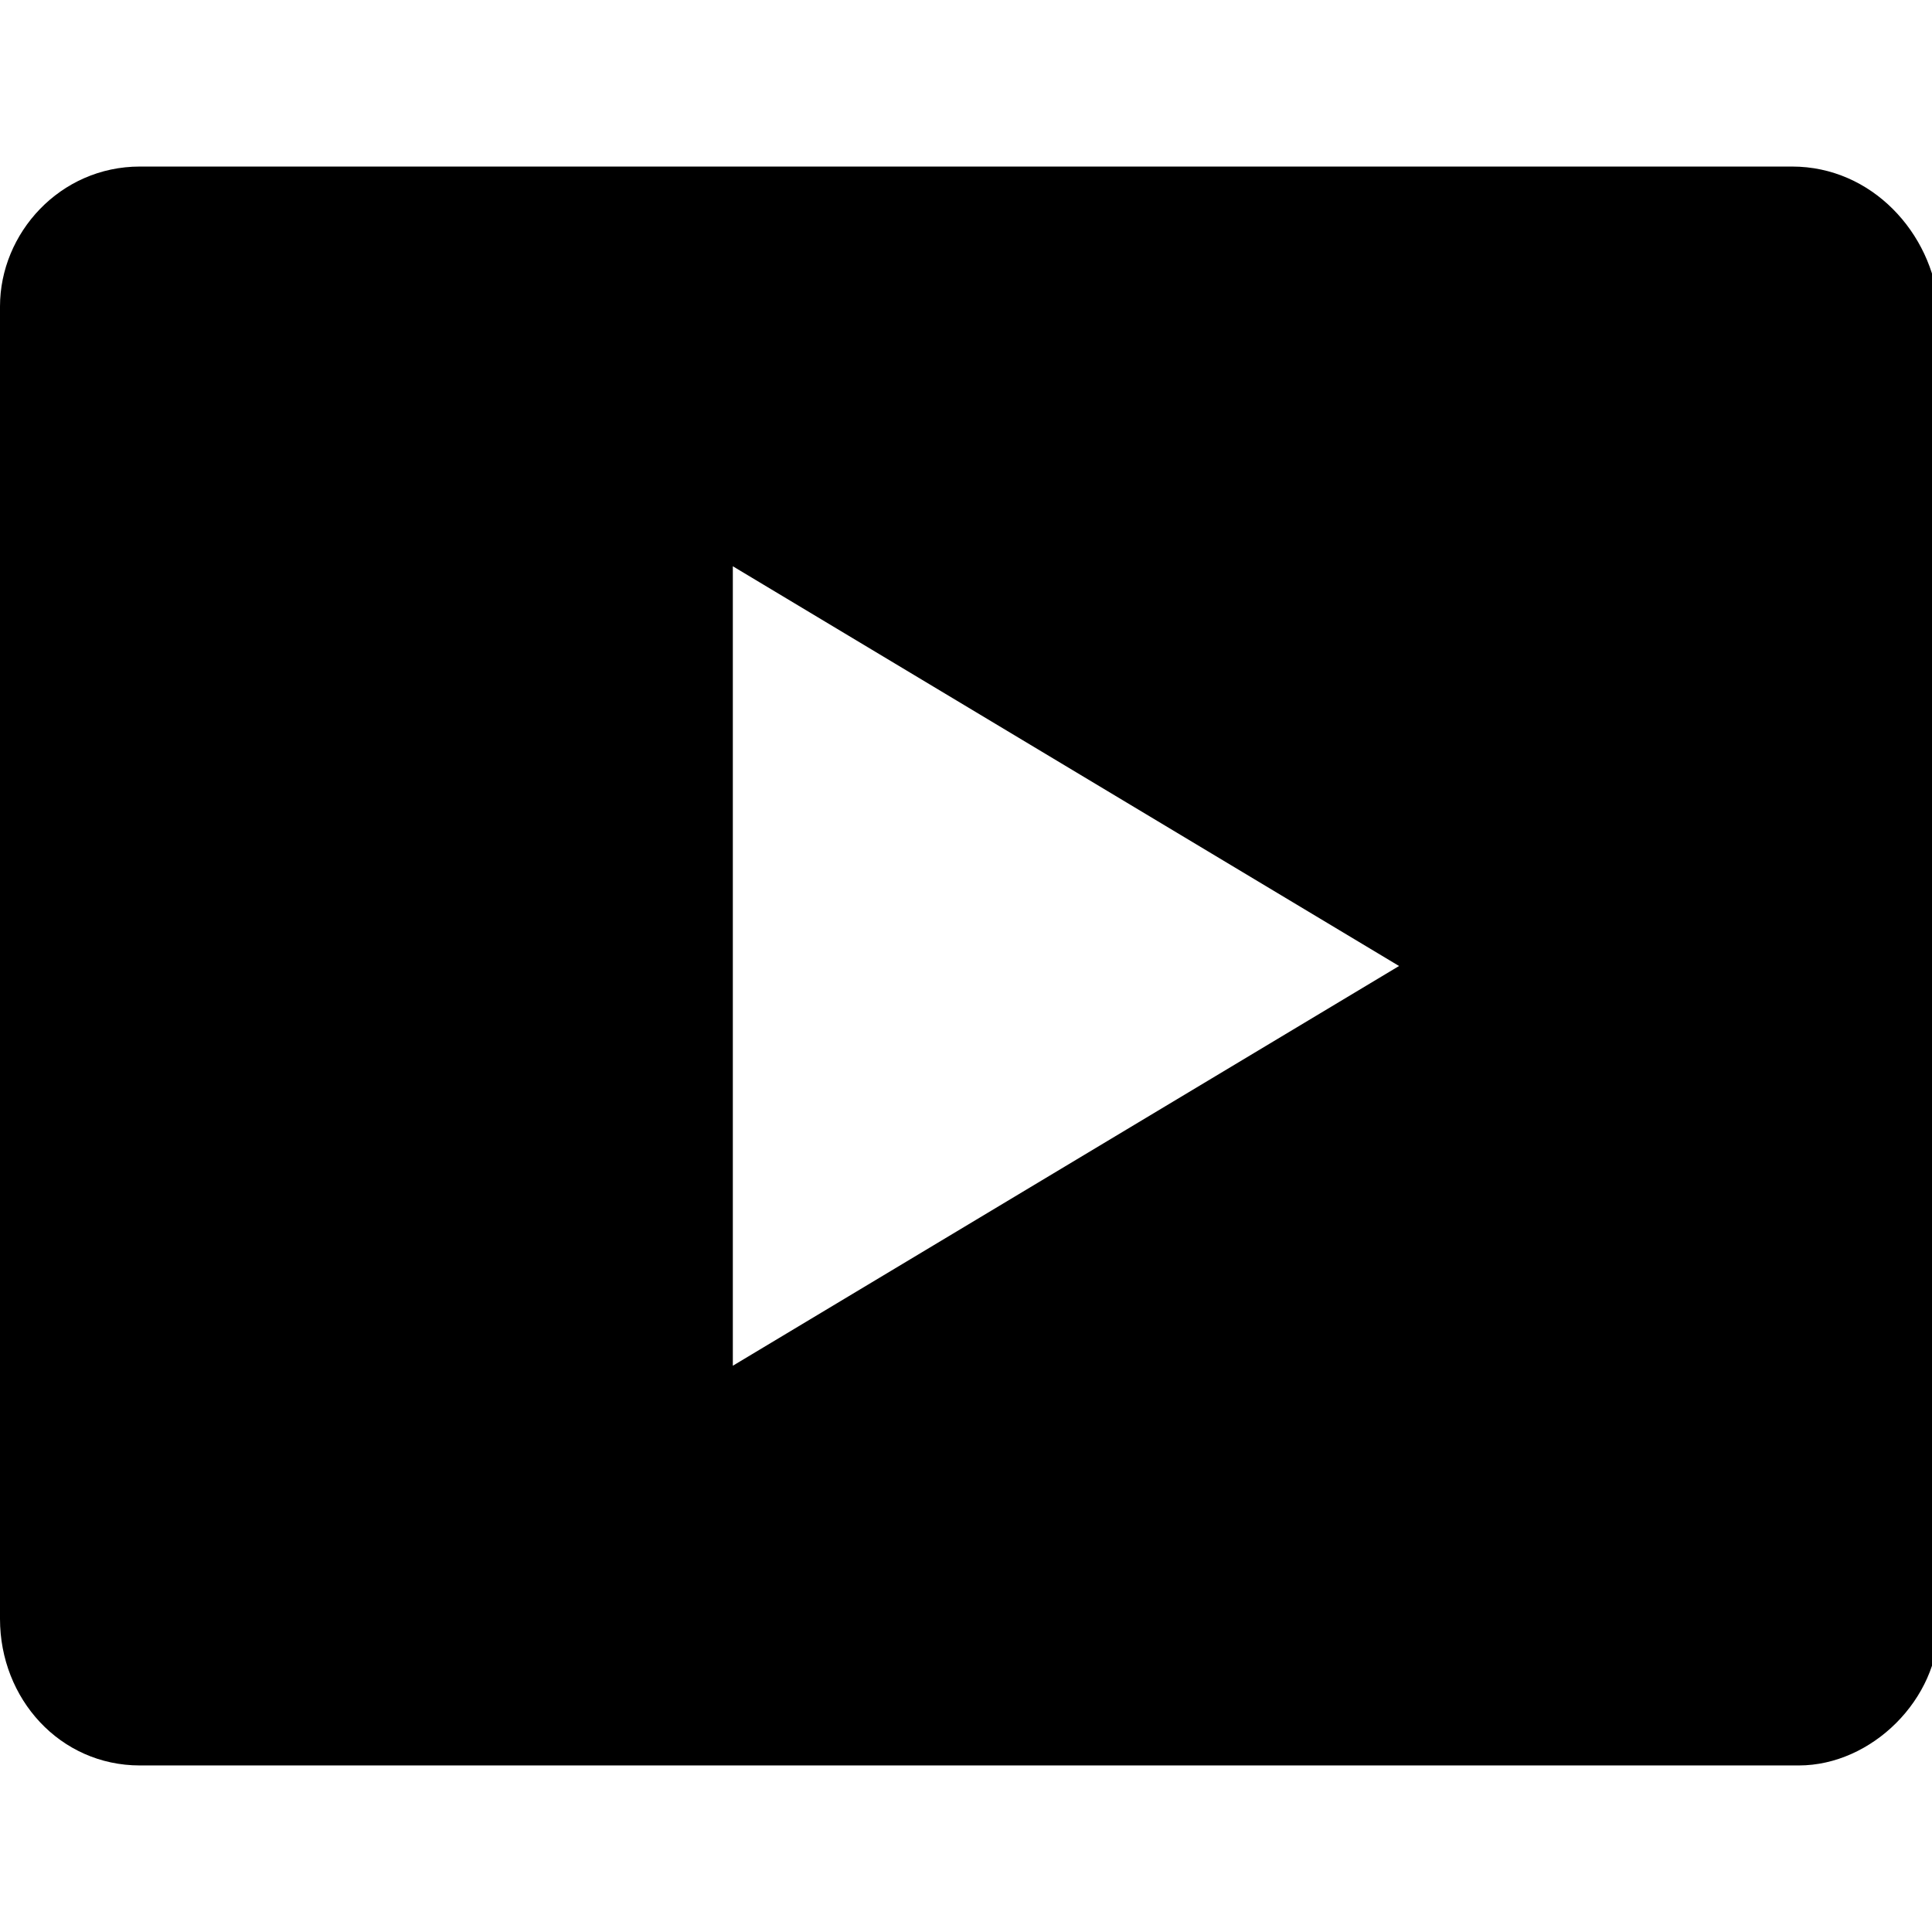
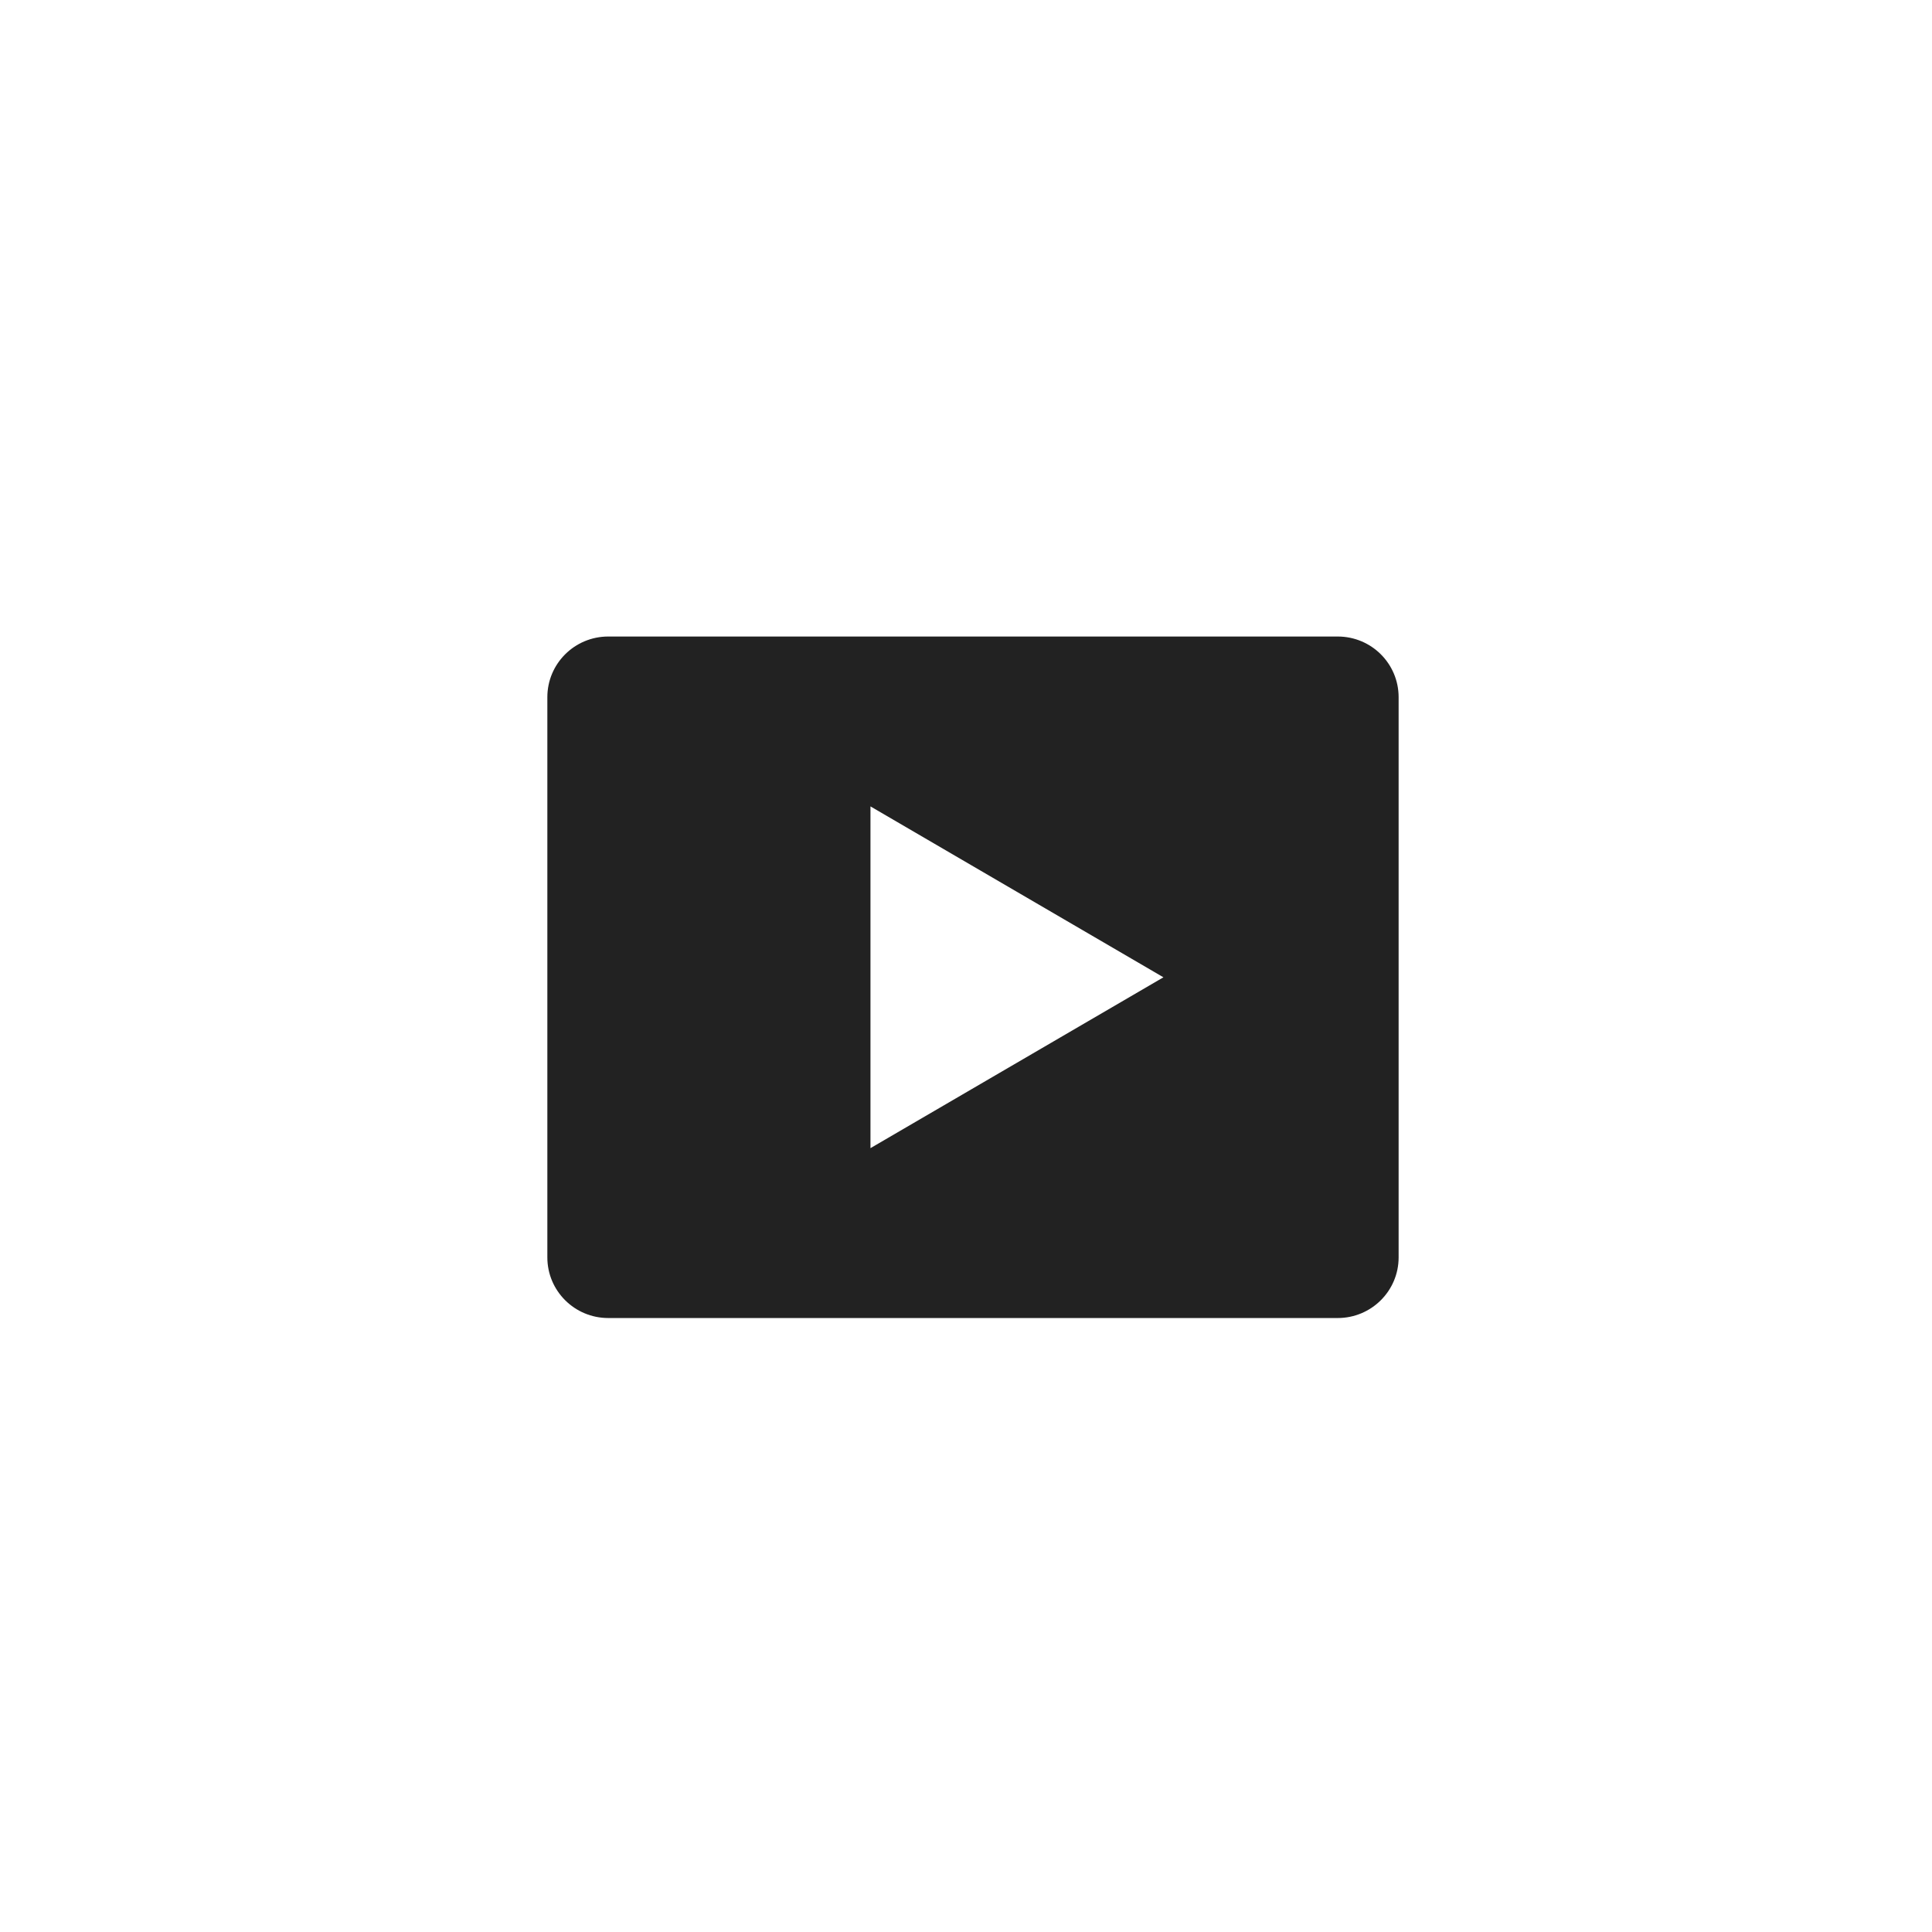
- <svg xmlns="http://www.w3.org/2000/svg" id="Layer_1" style="enable-background:new 0 0 29 24" xml:space="preserve" height="29" viewBox="0 0 29 24" width="29" version="1.1" y="0px" x="0px">
-   <path class="st0" d="m26.9 0h-24.8c-1.2 0-2.1 1-2.1 2.1v19.7c0 1.2 0.9 2.2 2.1 2.2h24.9c1.1 0 2.1-1 2.1-2.1v-19.8c-0.1-1.1-1-2.1-2.2-2.1zm-15.9 18v-12l10 6-10 6z" />
+ <svg xmlns="http://www.w3.org/2000/svg" version="1.1" x="0px" y="0px" viewBox="0 0 34.016 34.016" enable-background="new 0 0 34.016 34.016" xml:space="preserve">
+   <path fill="#222222" d="M23.553,11.207H10.709c-0.592,0-1.072,0.478-1.072,1.068v9.864c0,0.589,0.48,1.067,1.072,1.067h12.844   c0.592,0,1.072-0.478,1.072-1.067v-9.864C24.625,11.685,24.146,11.207,23.553,11.207z M15.326,20.215v-6.017l5.158,3.009   L15.326,20.215z" />
</svg>
